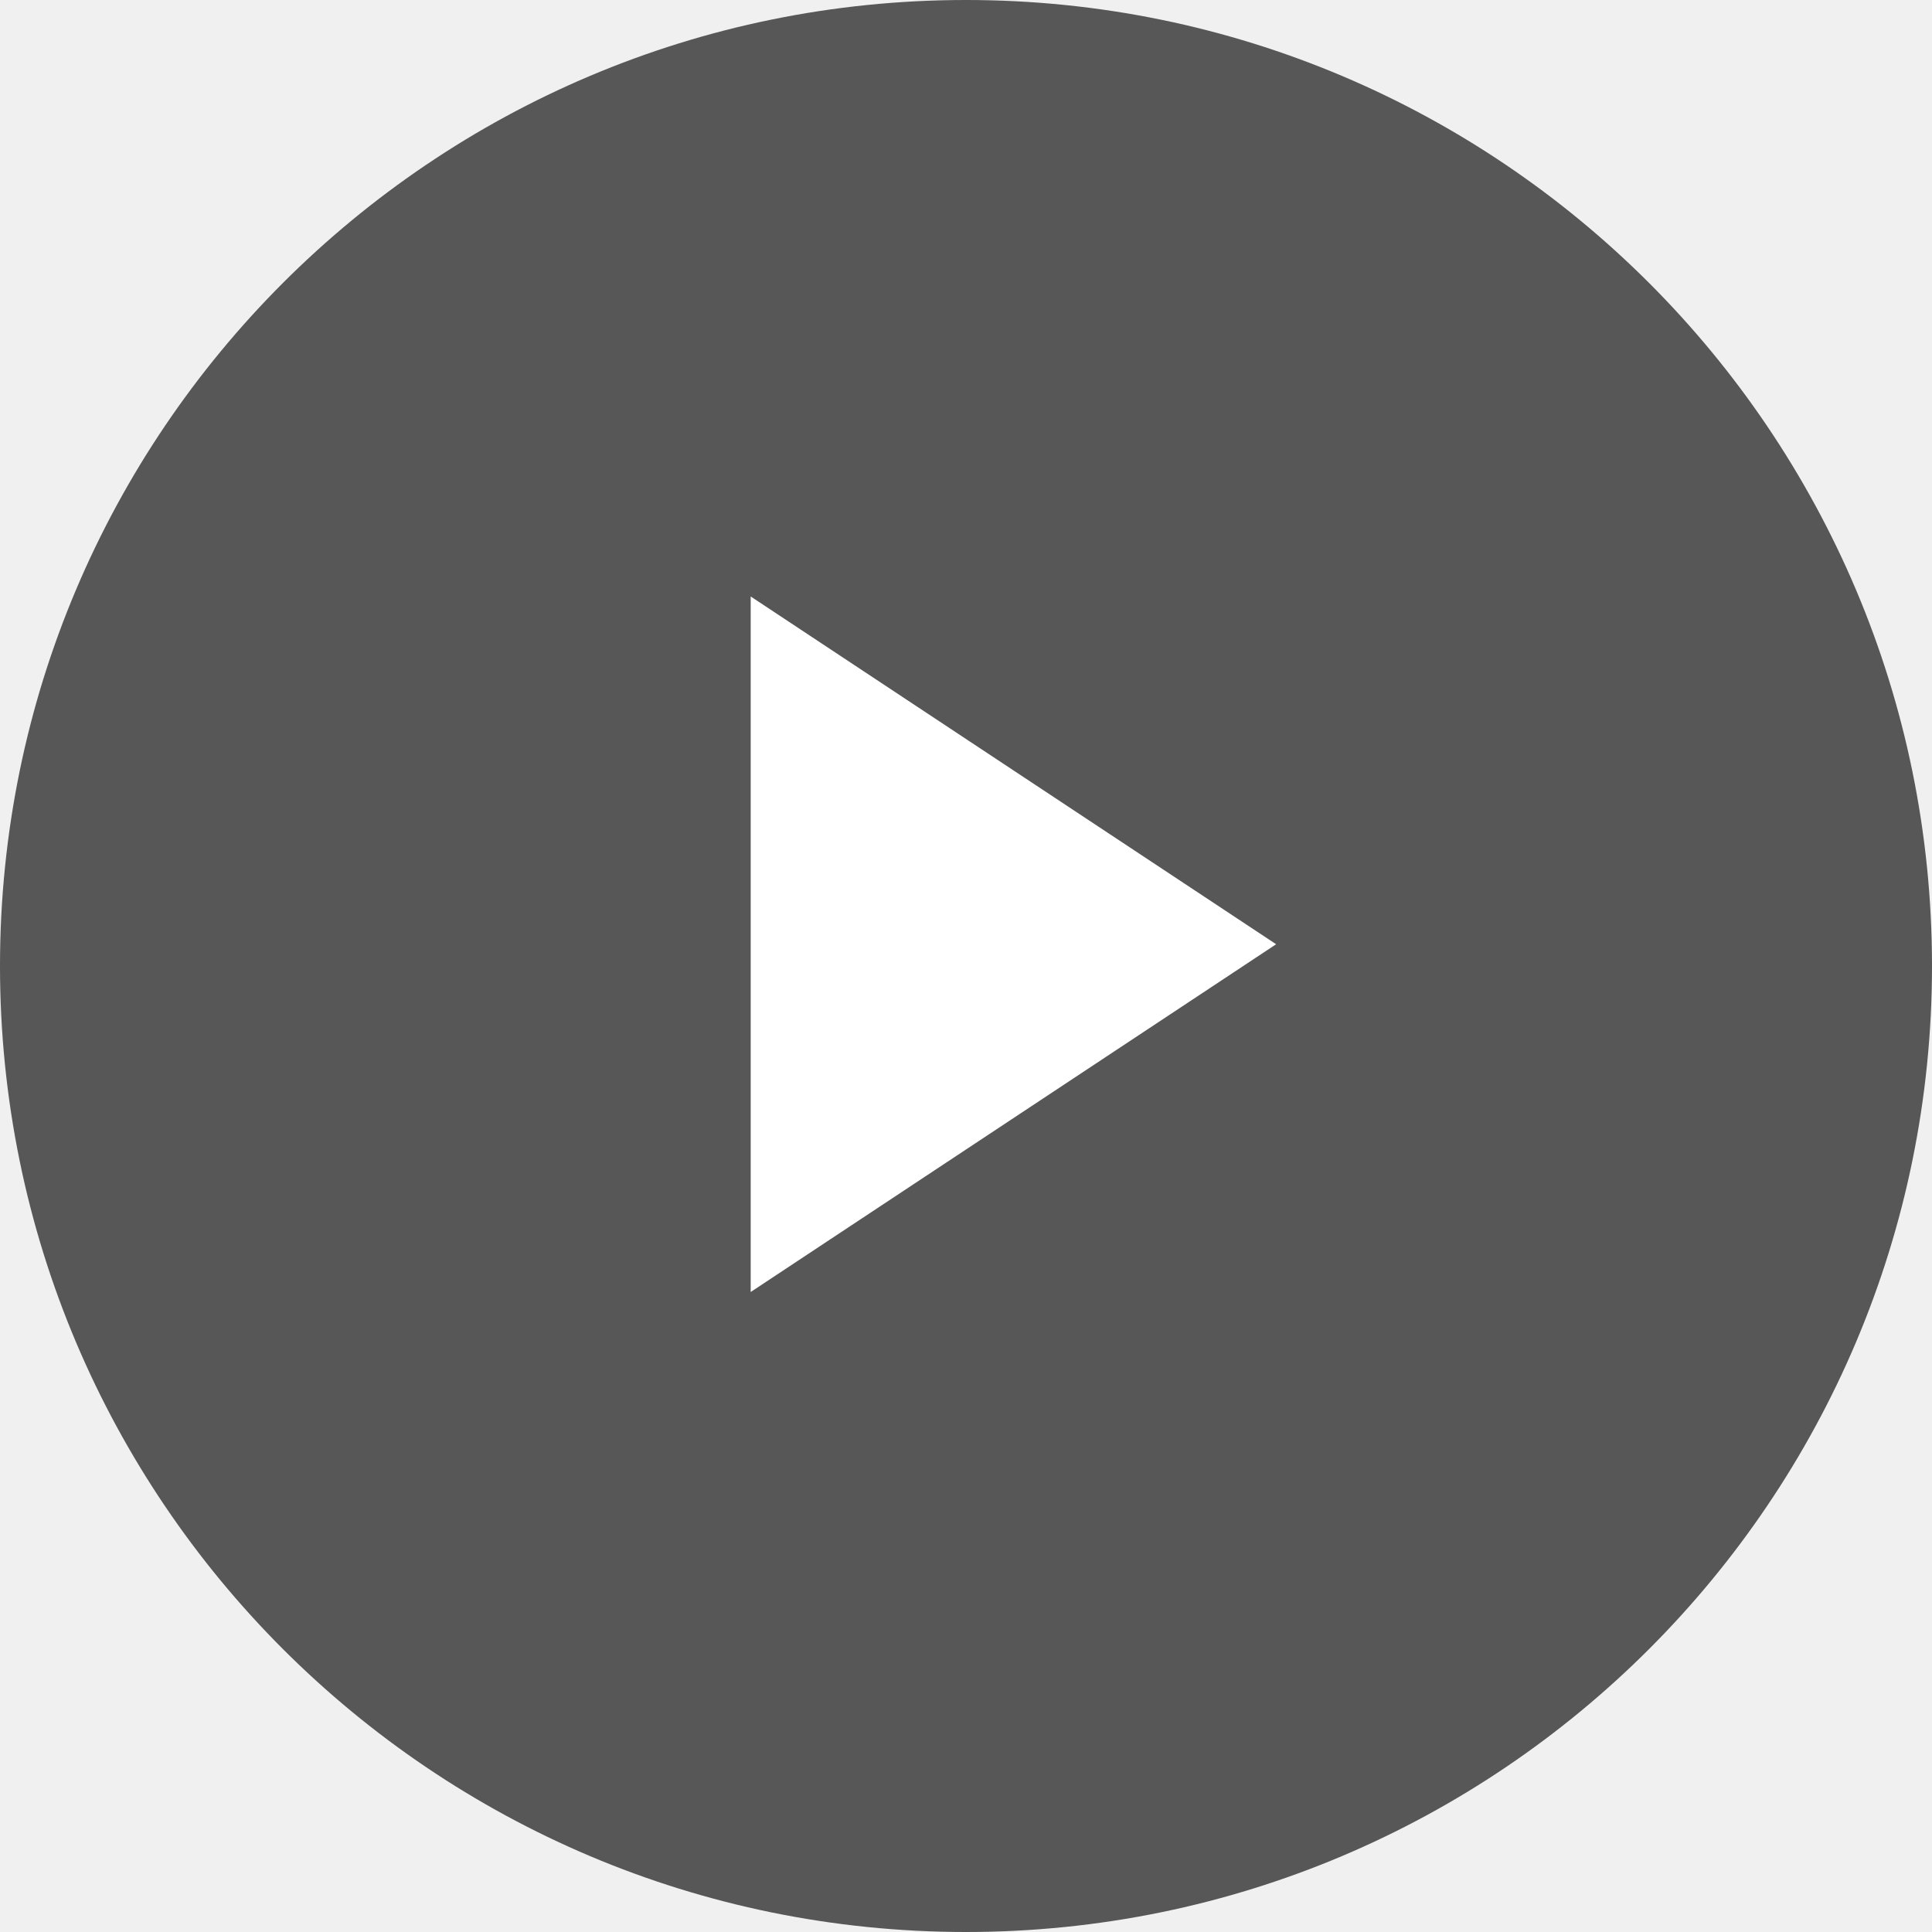
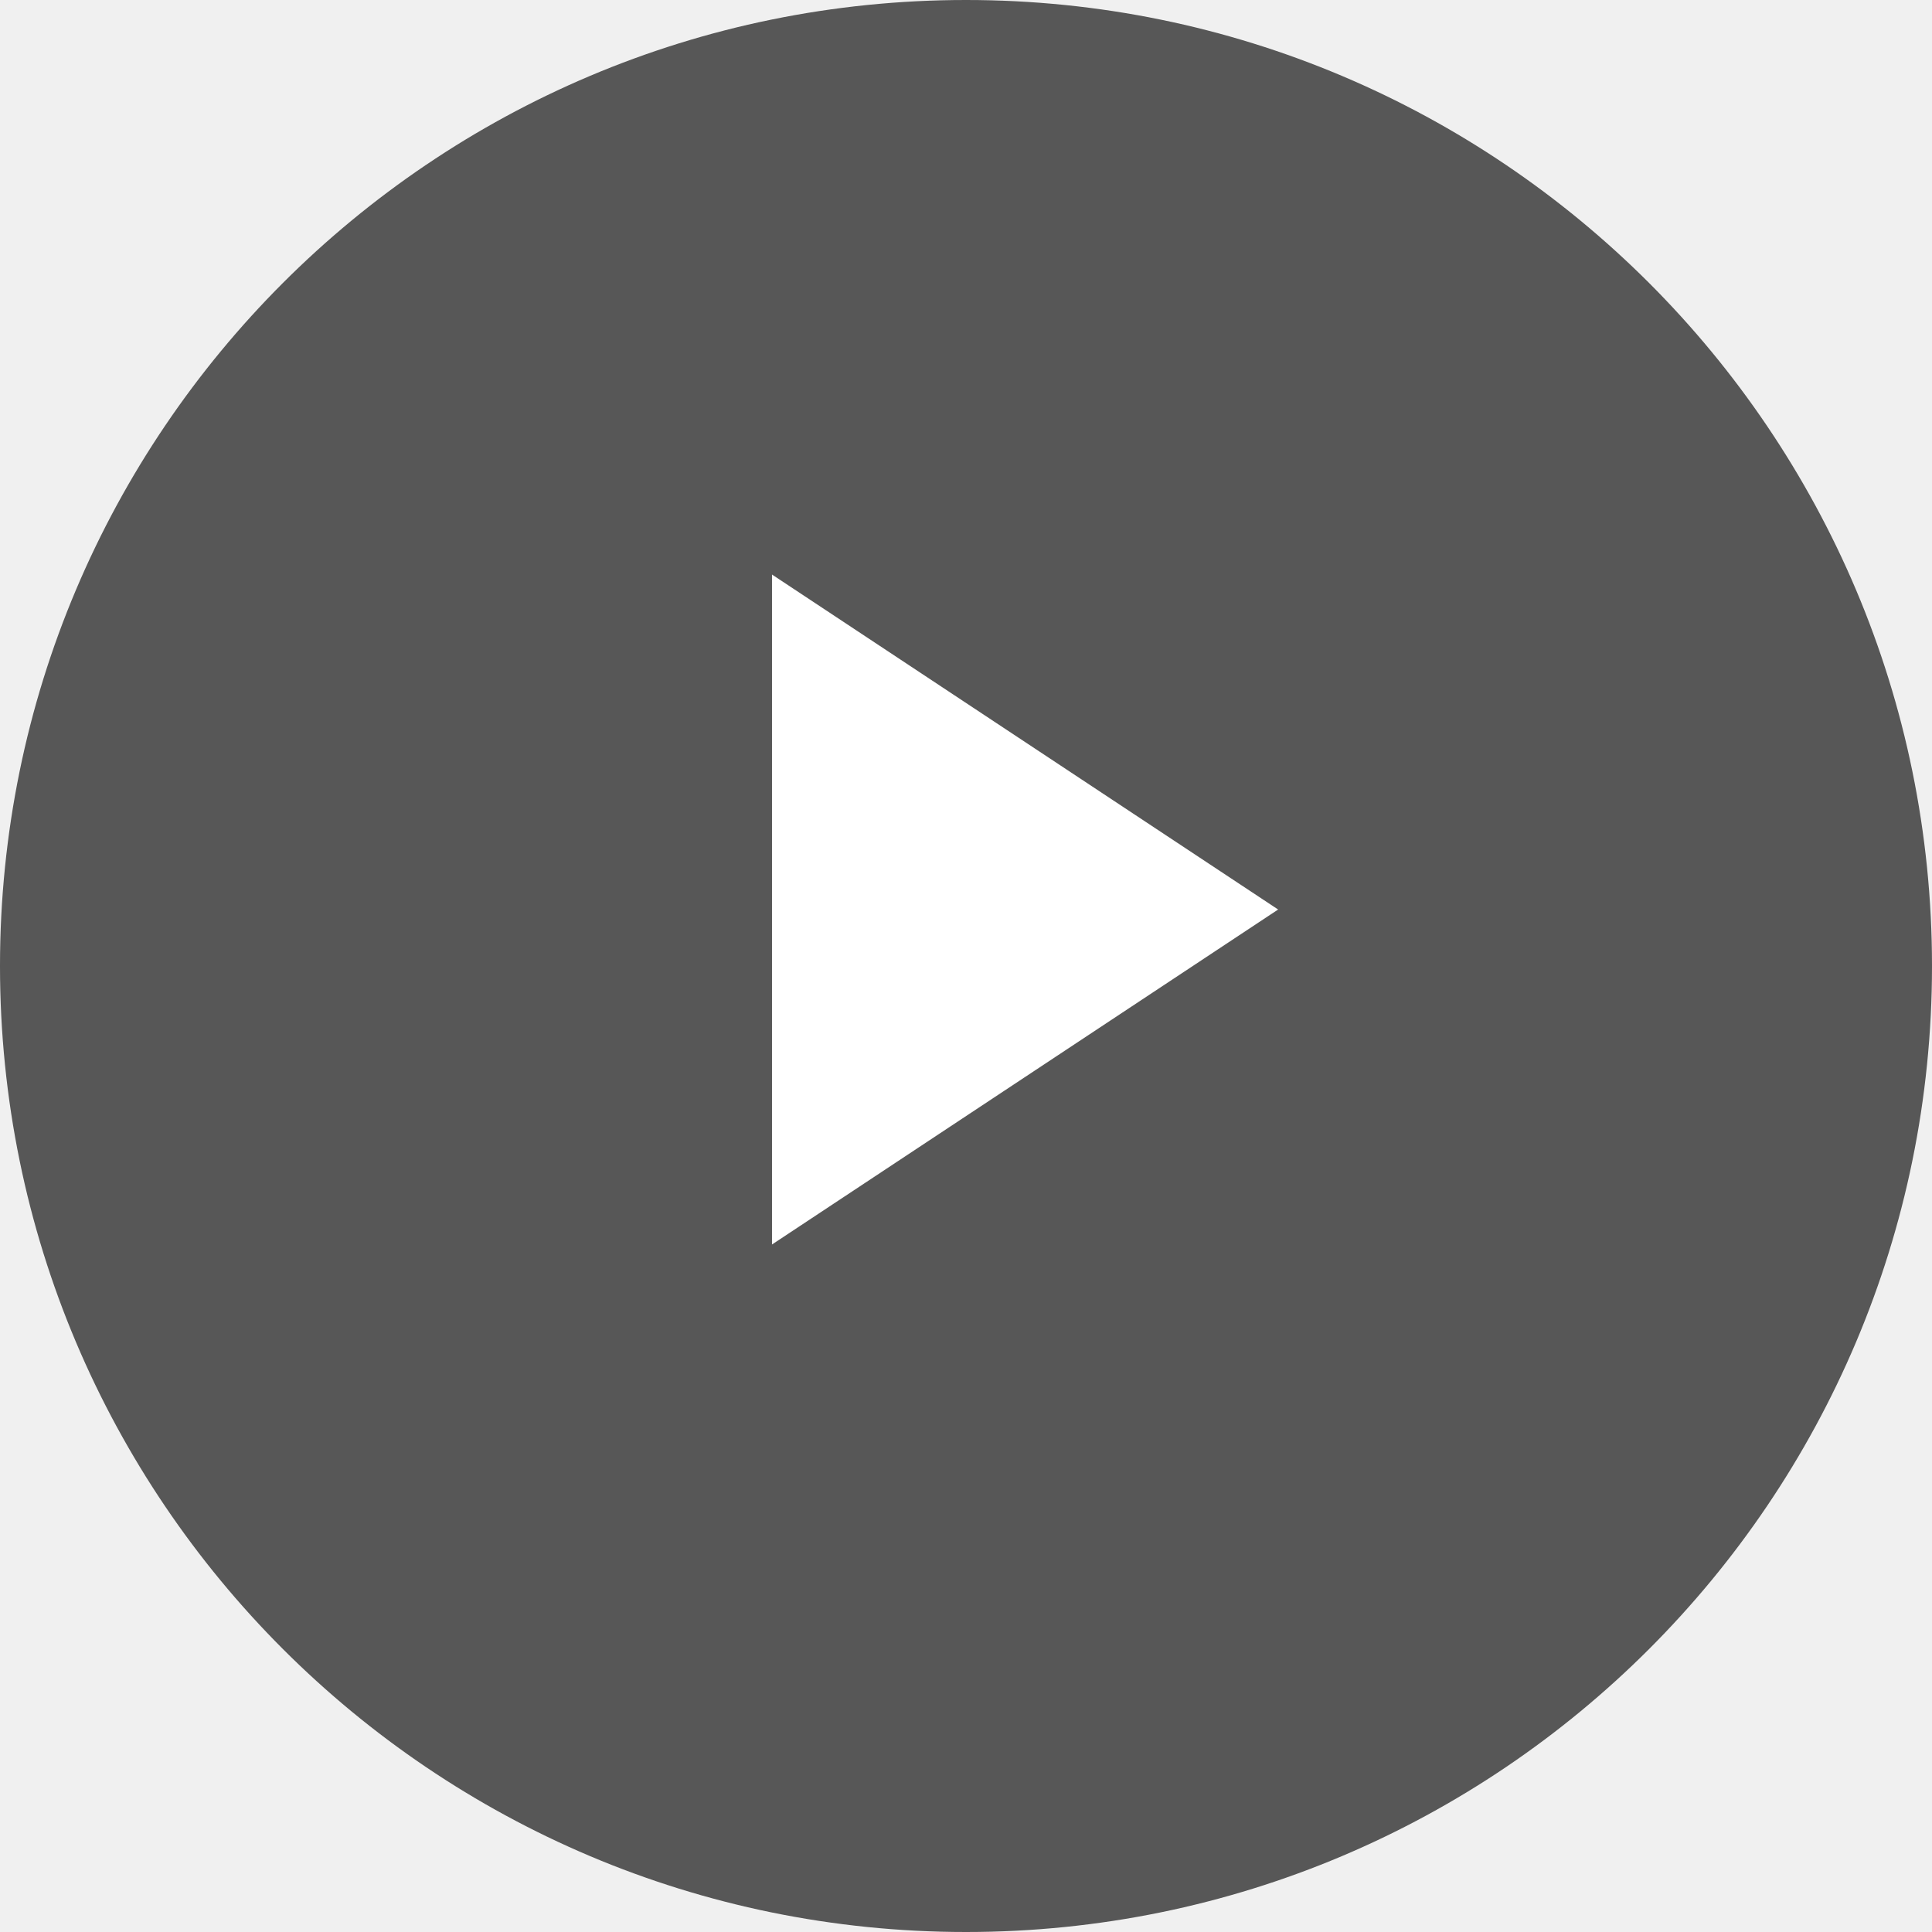
- <svg xmlns="http://www.w3.org/2000/svg" width="38" height="38" viewBox="0 0 38 38">
-   <g id="Grupo_7" data-name="Grupo 7" transform="translate(-26 -18)">
-     <circle id="Elipse_2" data-name="Elipse 2" cx="19" cy="19" r="19" transform="translate(26 18)" fill="rgba(0,0,0,0.64)" />
-     <path id="Polígono_2" data-name="Polígono 2" d="M6.84,0l6.84,10.335H0Z" transform="translate(51.1 29.732) rotate(90)" fill="#fff" />
+ <svg xmlns="http://www.w3.org/2000/svg" width="34" height="34" viewBox="0 0 34 34">
+   <g id="play-icon" transform="translate(-26 -18)">
+     <circle id="Elipse_2" data-name="Elipse 2" cx="17" cy="17" r="17" transform="translate(26 18)" fill="rgba(0,0,0,0.64)" />
+     <path id="Polígono_2" data-name="Polígono 2" d="M5.895,0,11.79,8.907H0Z" transform="translate(48.493 28.111) rotate(90)" fill="#fff" />
  </g>
</svg>
